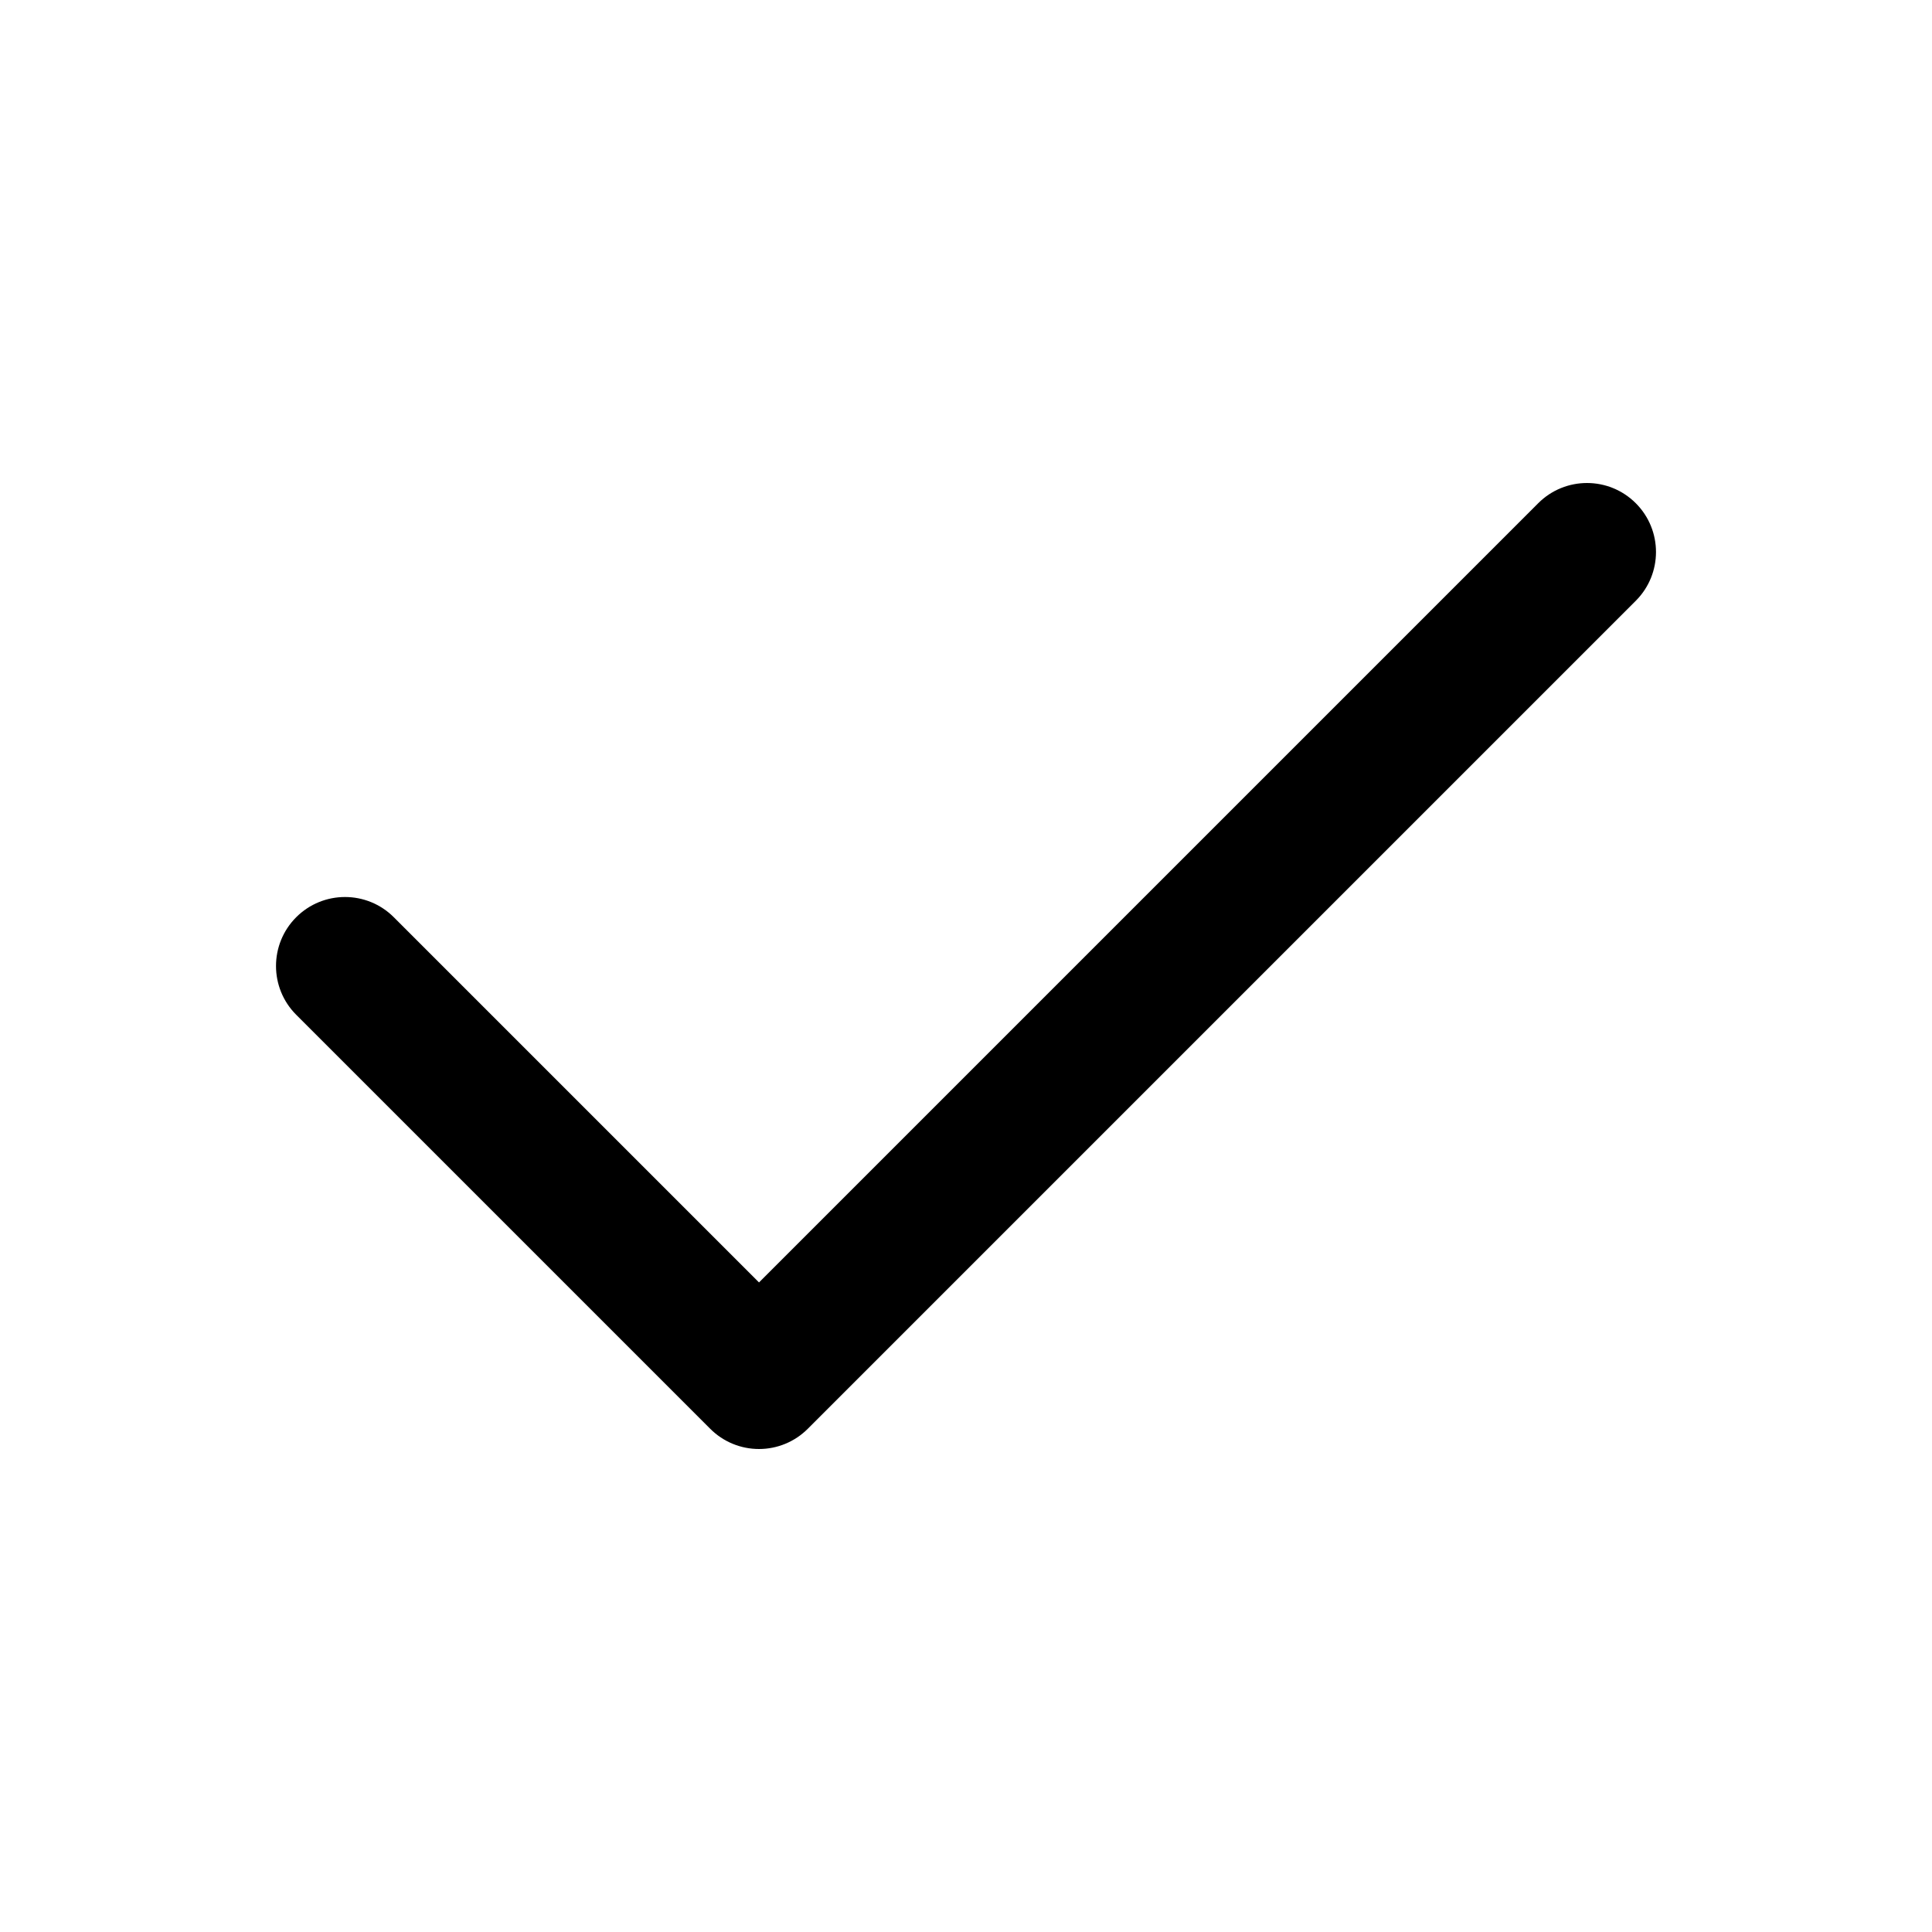
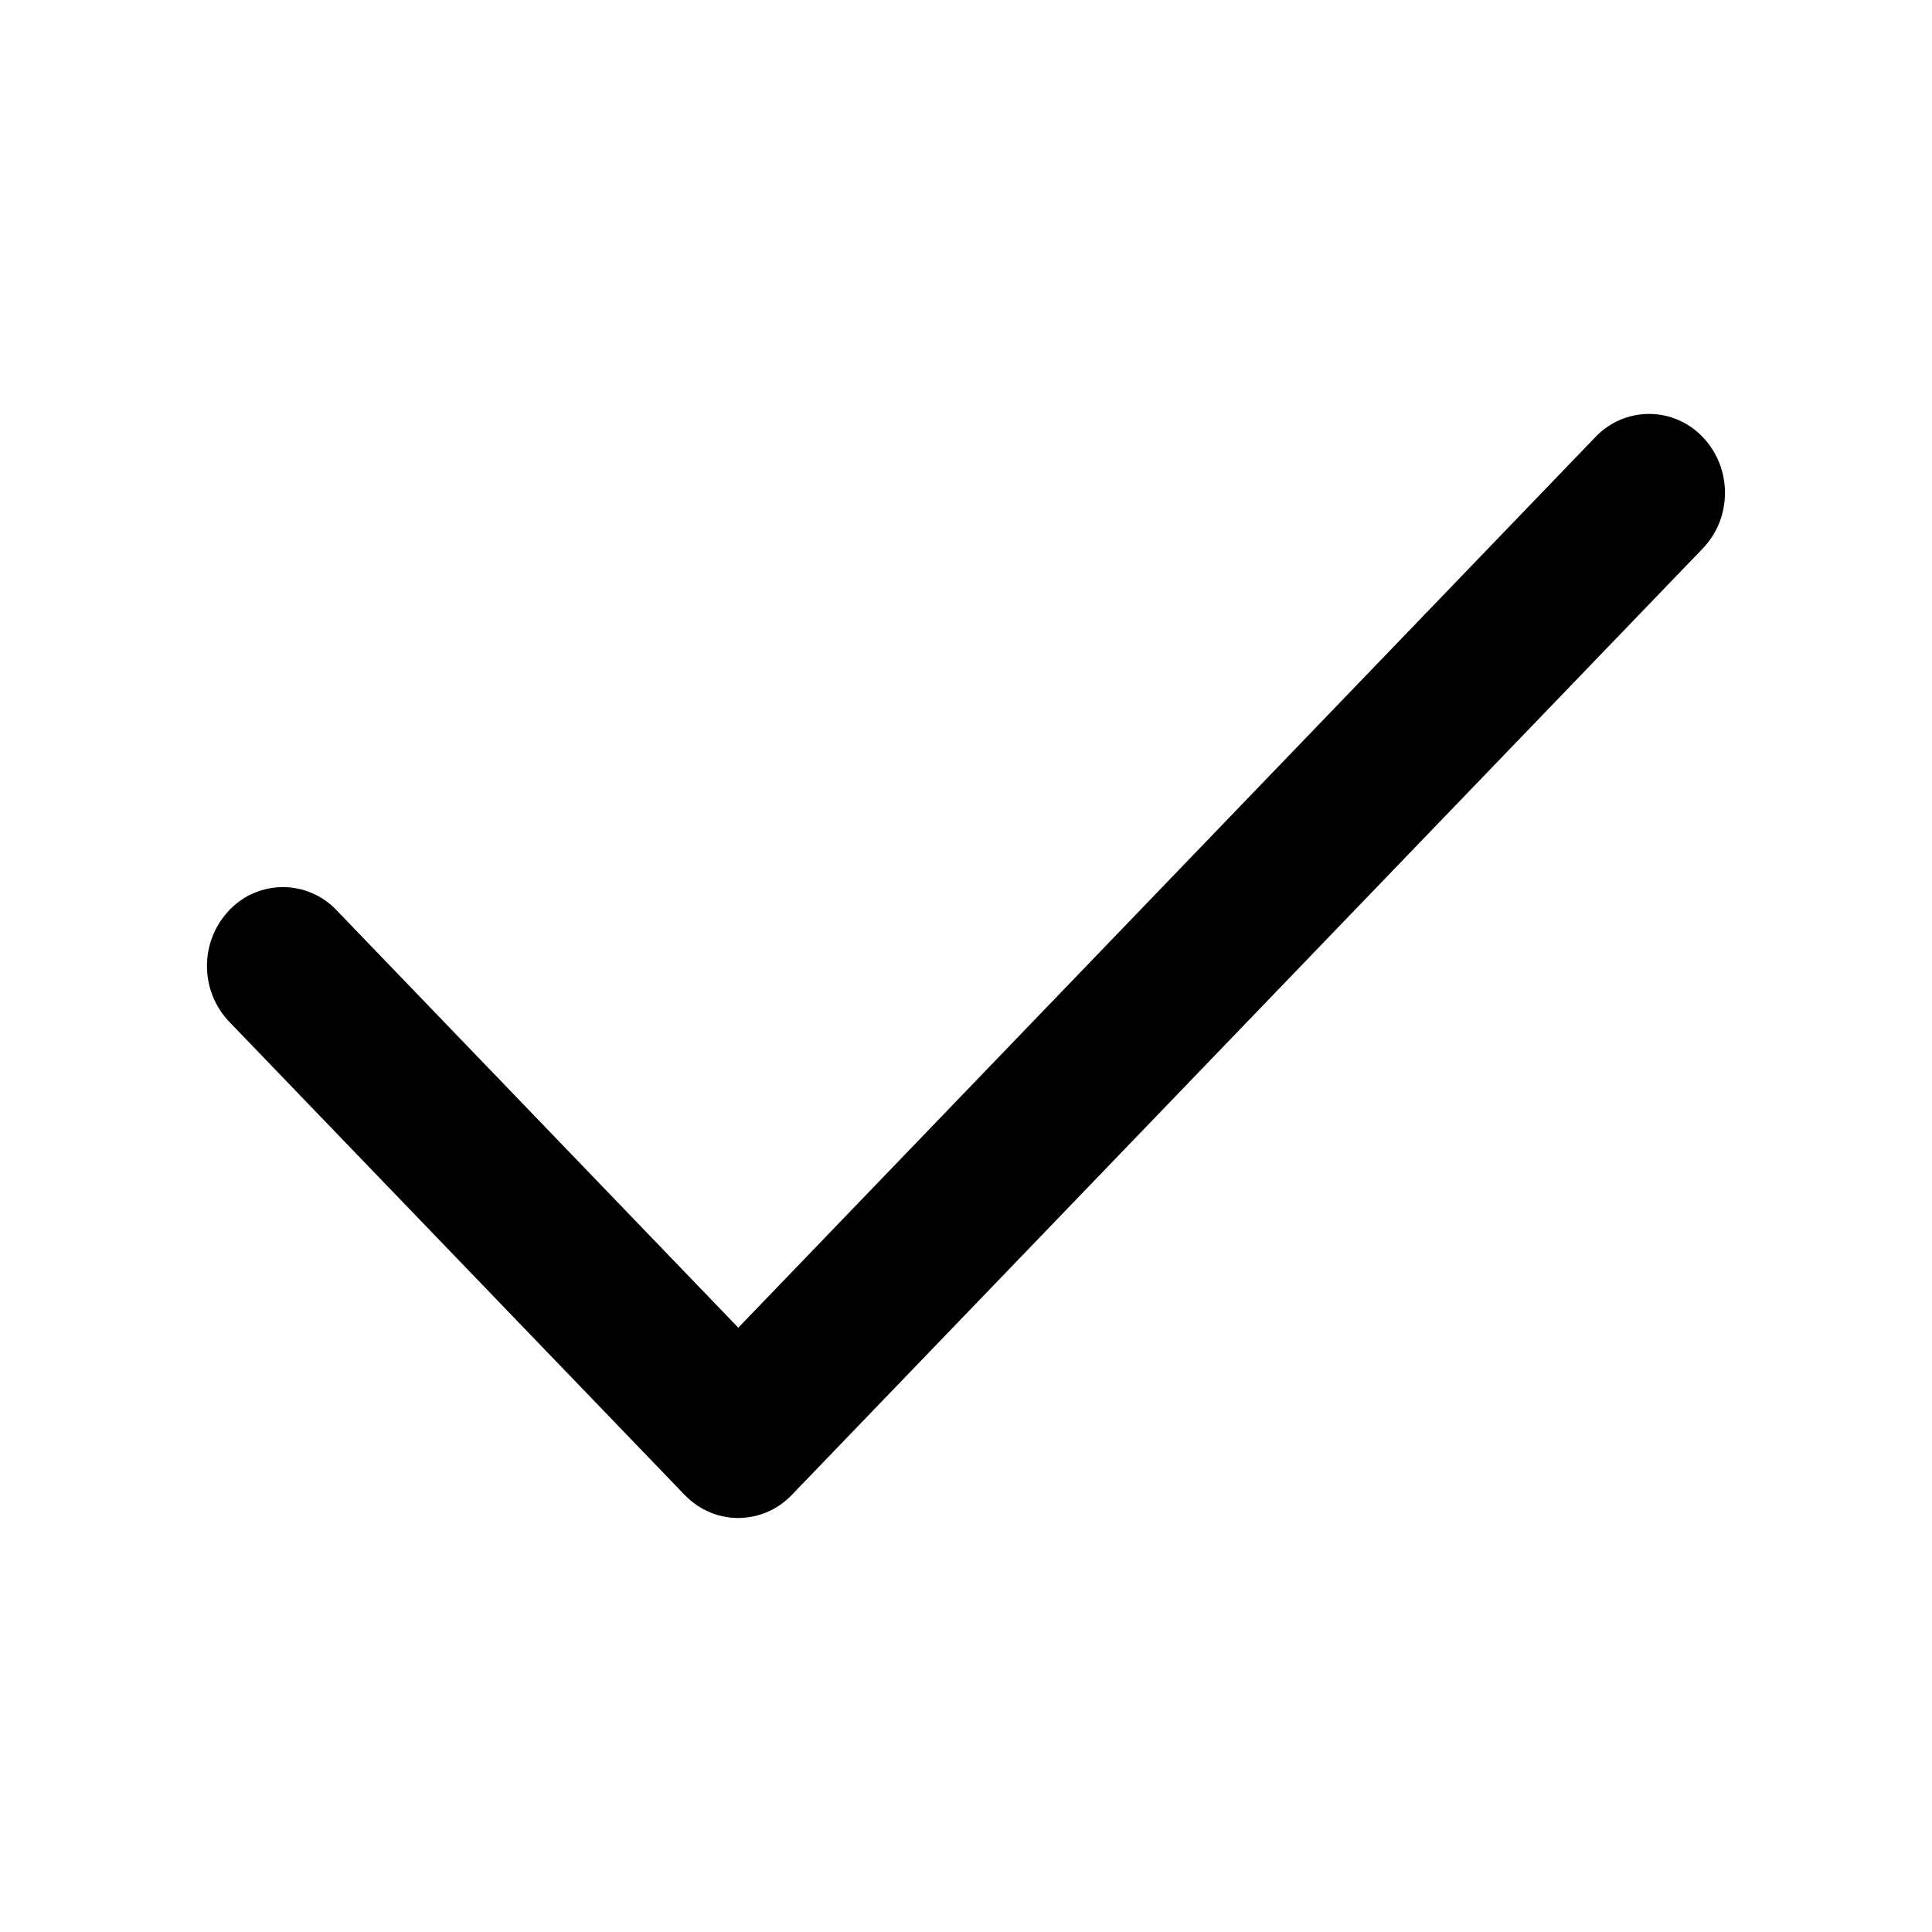
<svg xmlns="http://www.w3.org/2000/svg" width="28" height="28" viewBox="0 0 28 28">
-   <path d="M11 21a.997.997 0 0 1-.707-.293l-6-6a.999.999 0 1 1 1.414-1.414L11 18.586 22.293 7.293a.999.999 0 1 1 1.414 1.414l-12 12A.997.997 0 0 1 11 21" fill-rule="evenodd" />
+   <path d="M10.7 22c-.282 0-.563-.112-.778-.335l-6.6-6.857a1.173 1.173 0 0 1 0-1.616 1.07 1.07 0 0 1 1.556 0l5.822 6.05L23.122 6.334a1.07 1.07 0 0 1 1.555 0c.43.447.43 1.17 0 1.616l-13.2 13.714A1.076 1.076 0 0 1 10.7 22" fill-rule="evenodd" />
</svg>
